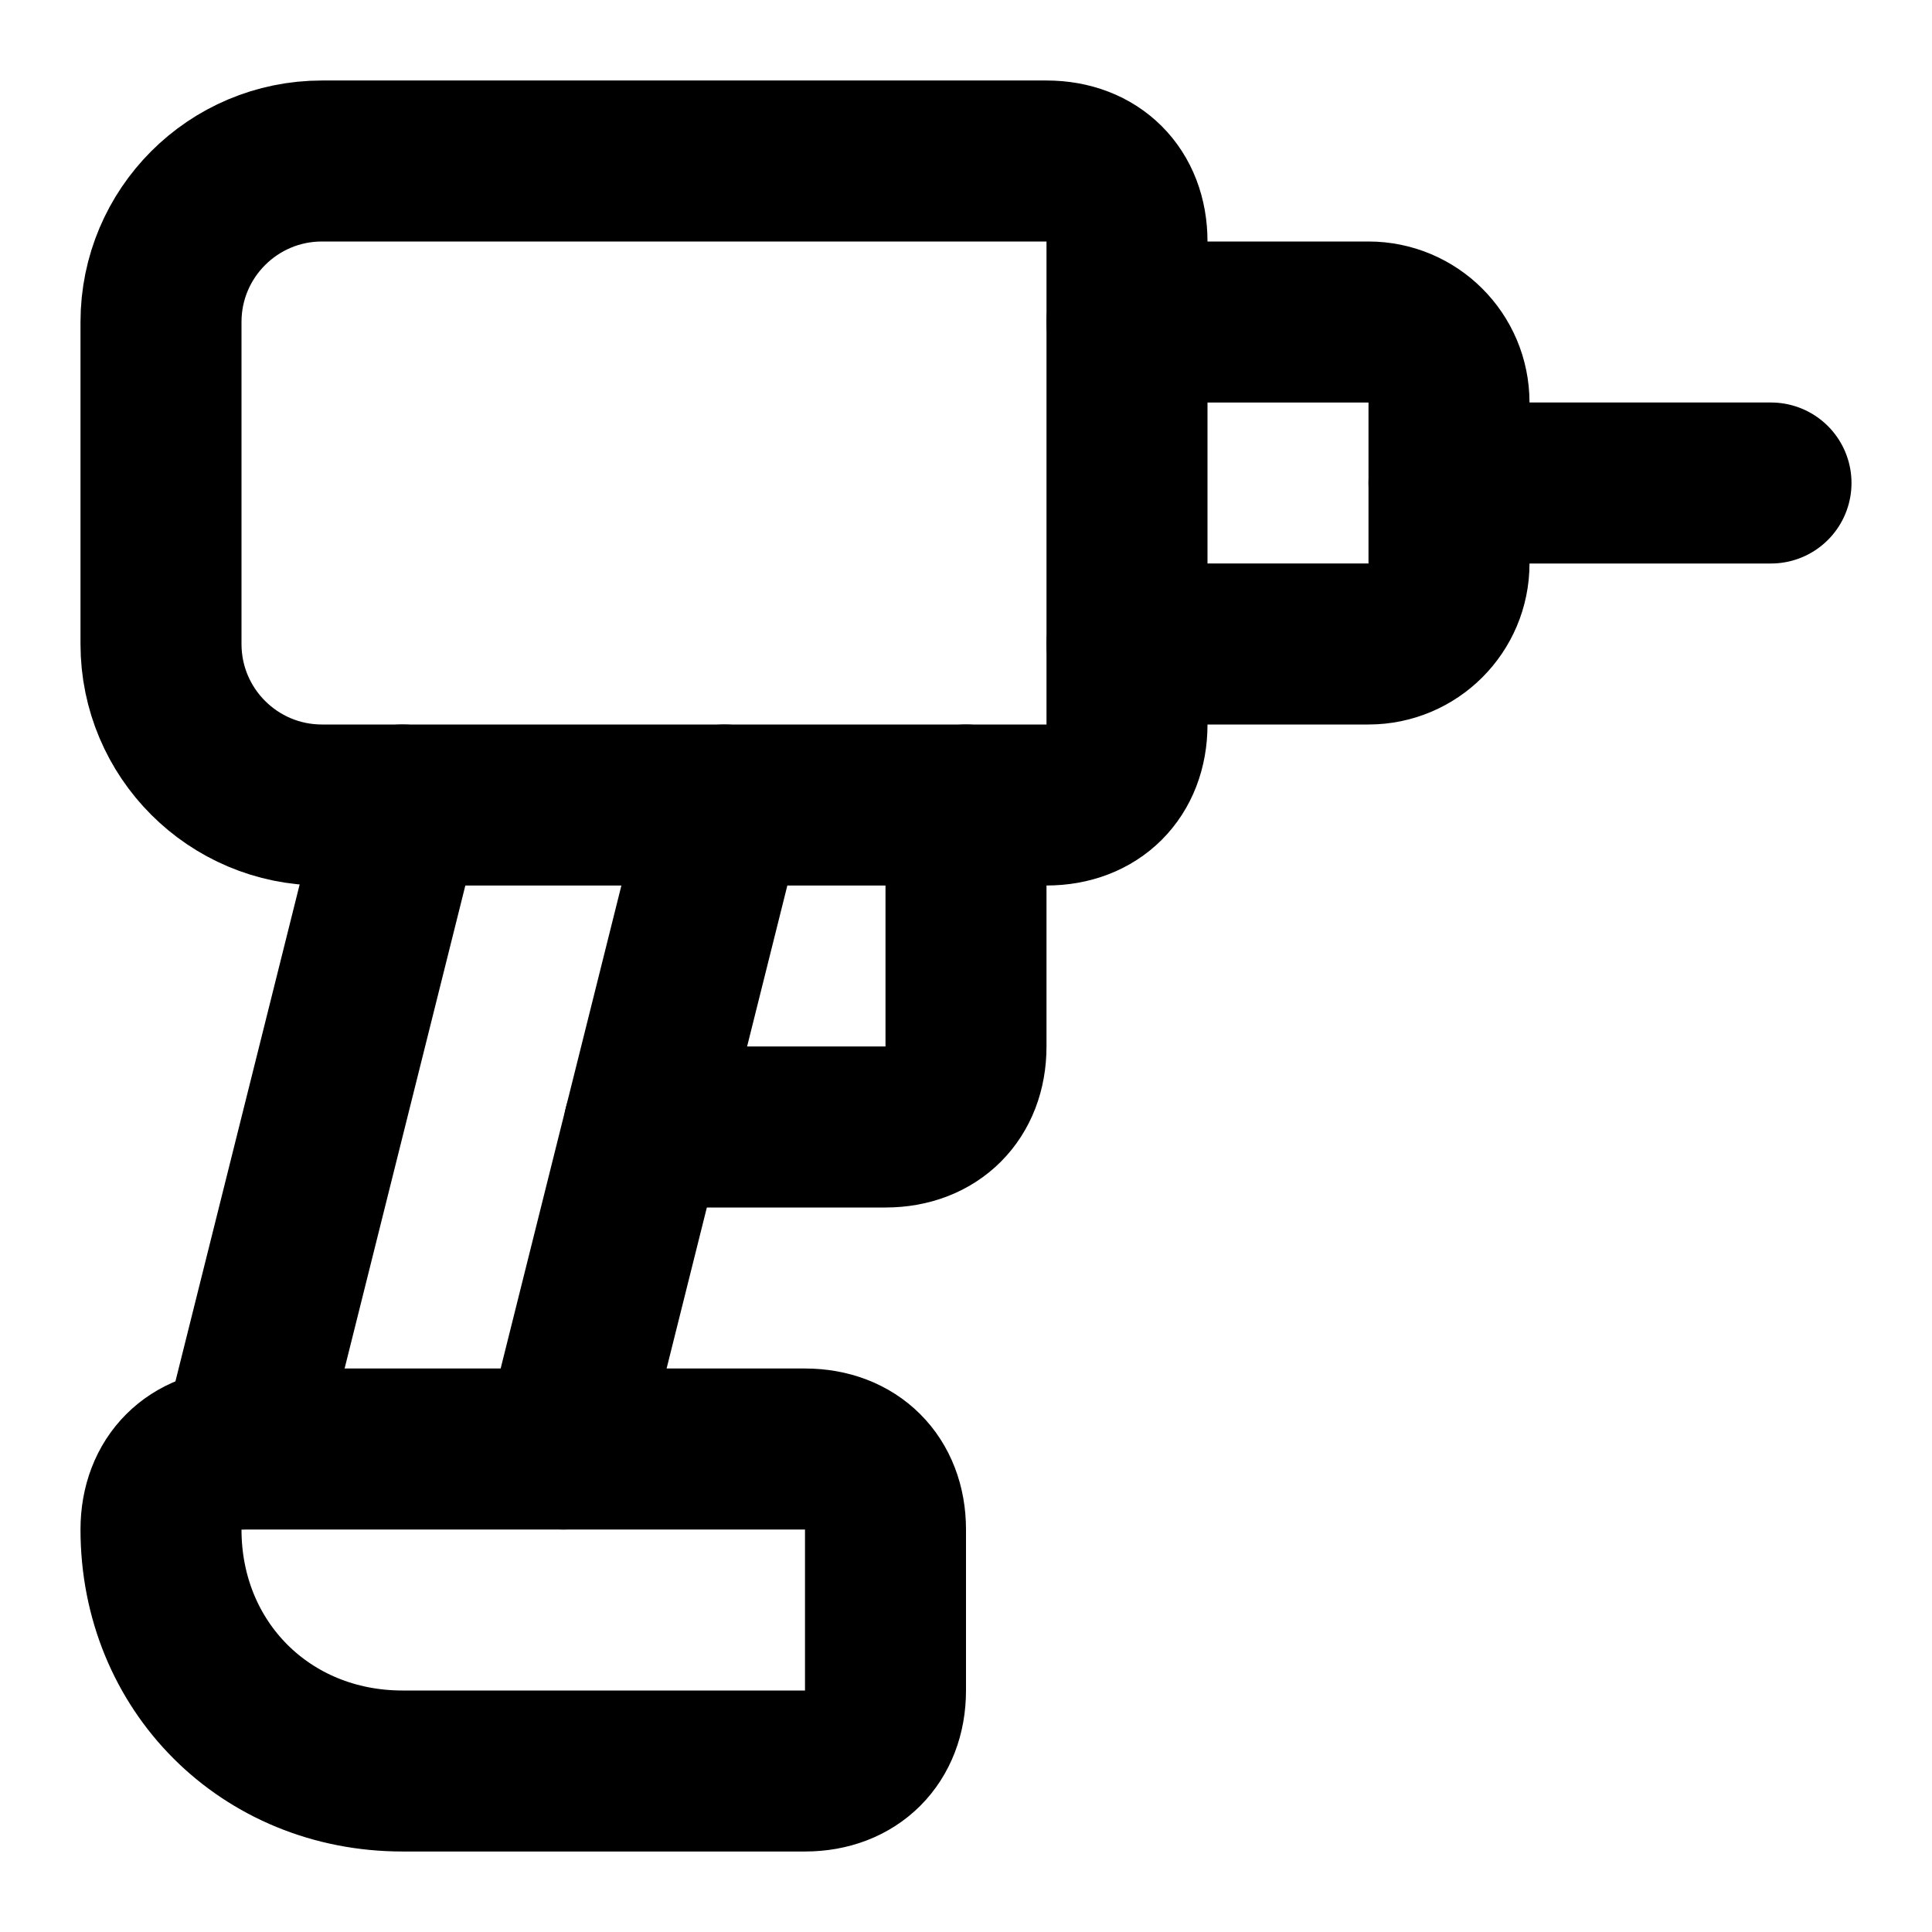
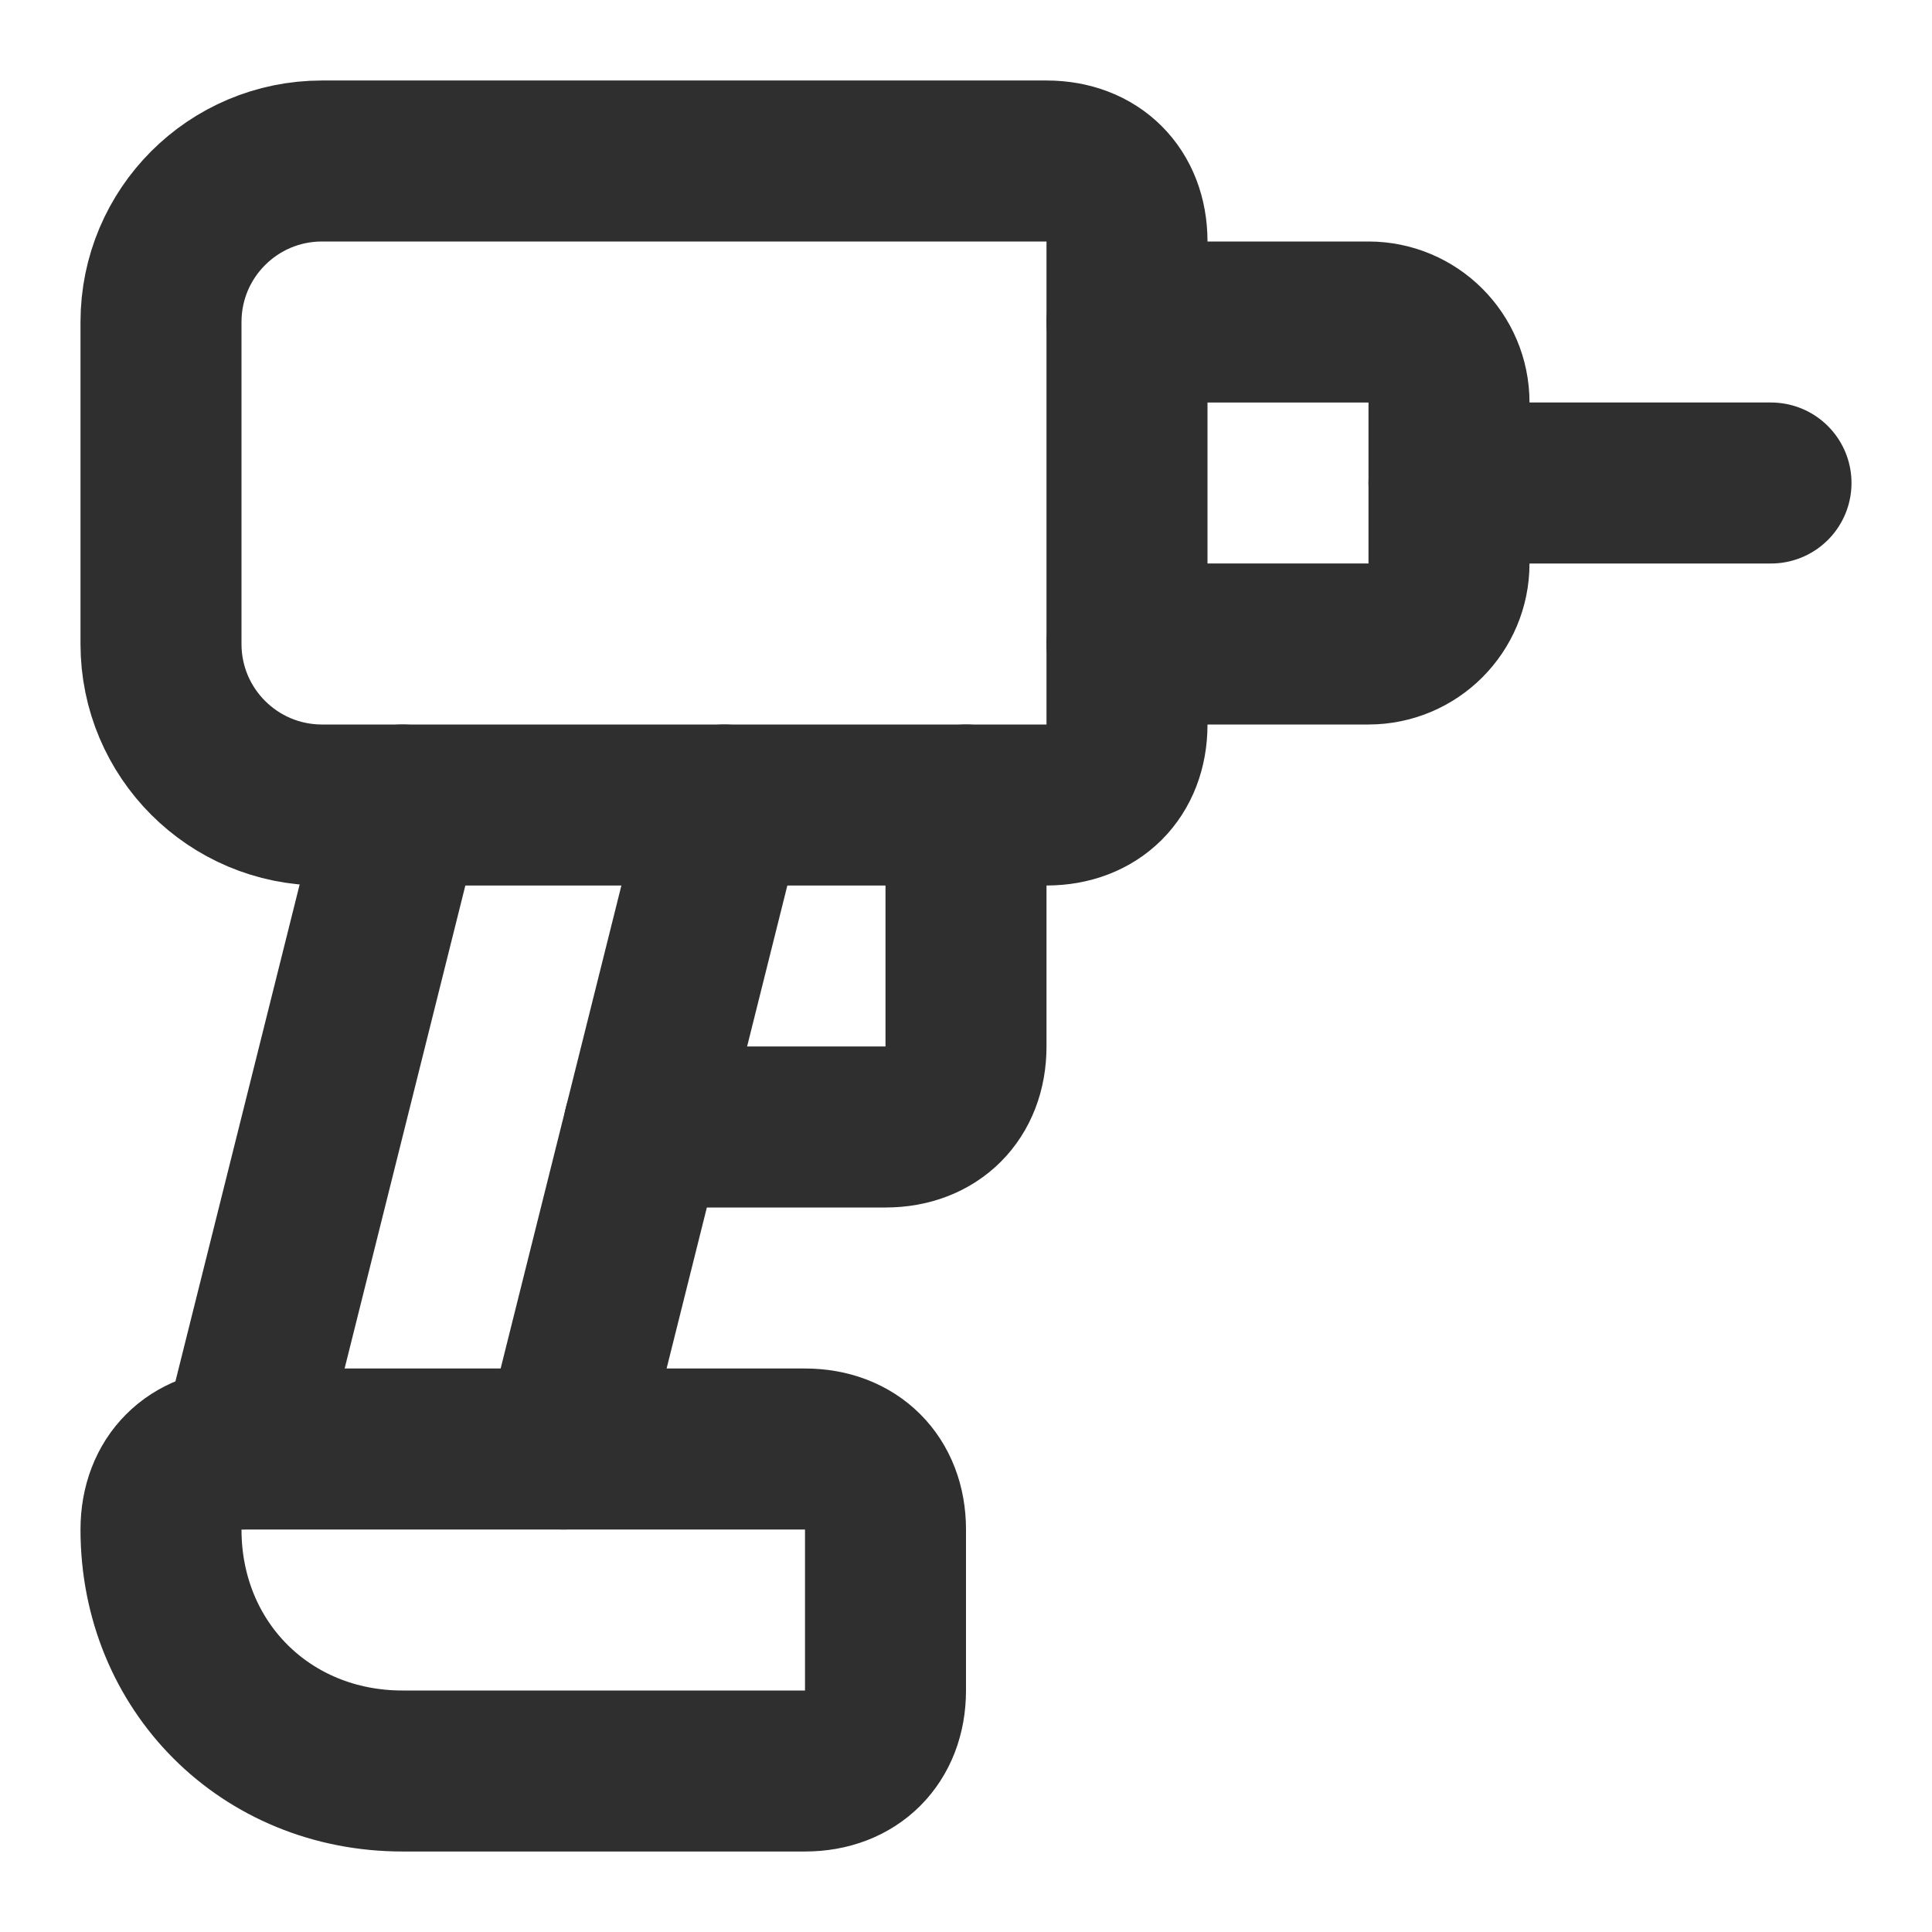
- <svg xmlns="http://www.w3.org/2000/svg" width="24" height="24" viewBox="0 0 24 24" fill="none" stroke="currentColor" stroke-width="2" stroke-linecap="round" stroke-linejoin="round" class="lucide lucide-drill">
+ <svg xmlns="http://www.w3.org/2000/svg" width="24" height="24" viewBox="0 0 24 24" fill="none" stroke="#2f2f2f" stroke-width="2" stroke-linecap="round" stroke-linejoin="round" class="lucide lucide-drill">
  <path d="M14 9c0 .6-.4 1-1 1H4a2 2 0 0 1-2-2V4a2 2 0 0 1 2-2h9c.6 0 1 .4 1 1Z" />
  <path d="M18 6h4" />
  <path d="M14 4h3a1 1 0 0 1 1 1v2a1 1 0 0 1-1 1h-3" />
  <path d="m5 10-2 8" />
  <path d="M12 10v3c0 .6-.4 1-1 1H8" />
  <path d="m7 18 2-8" />
  <path d="M5 22c-1.7 0-3-1.3-3-3 0-.6.4-1 1-1h7c.6 0 1 .4 1 1v2c0 .6-.4 1-1 1Z" />
</svg>
